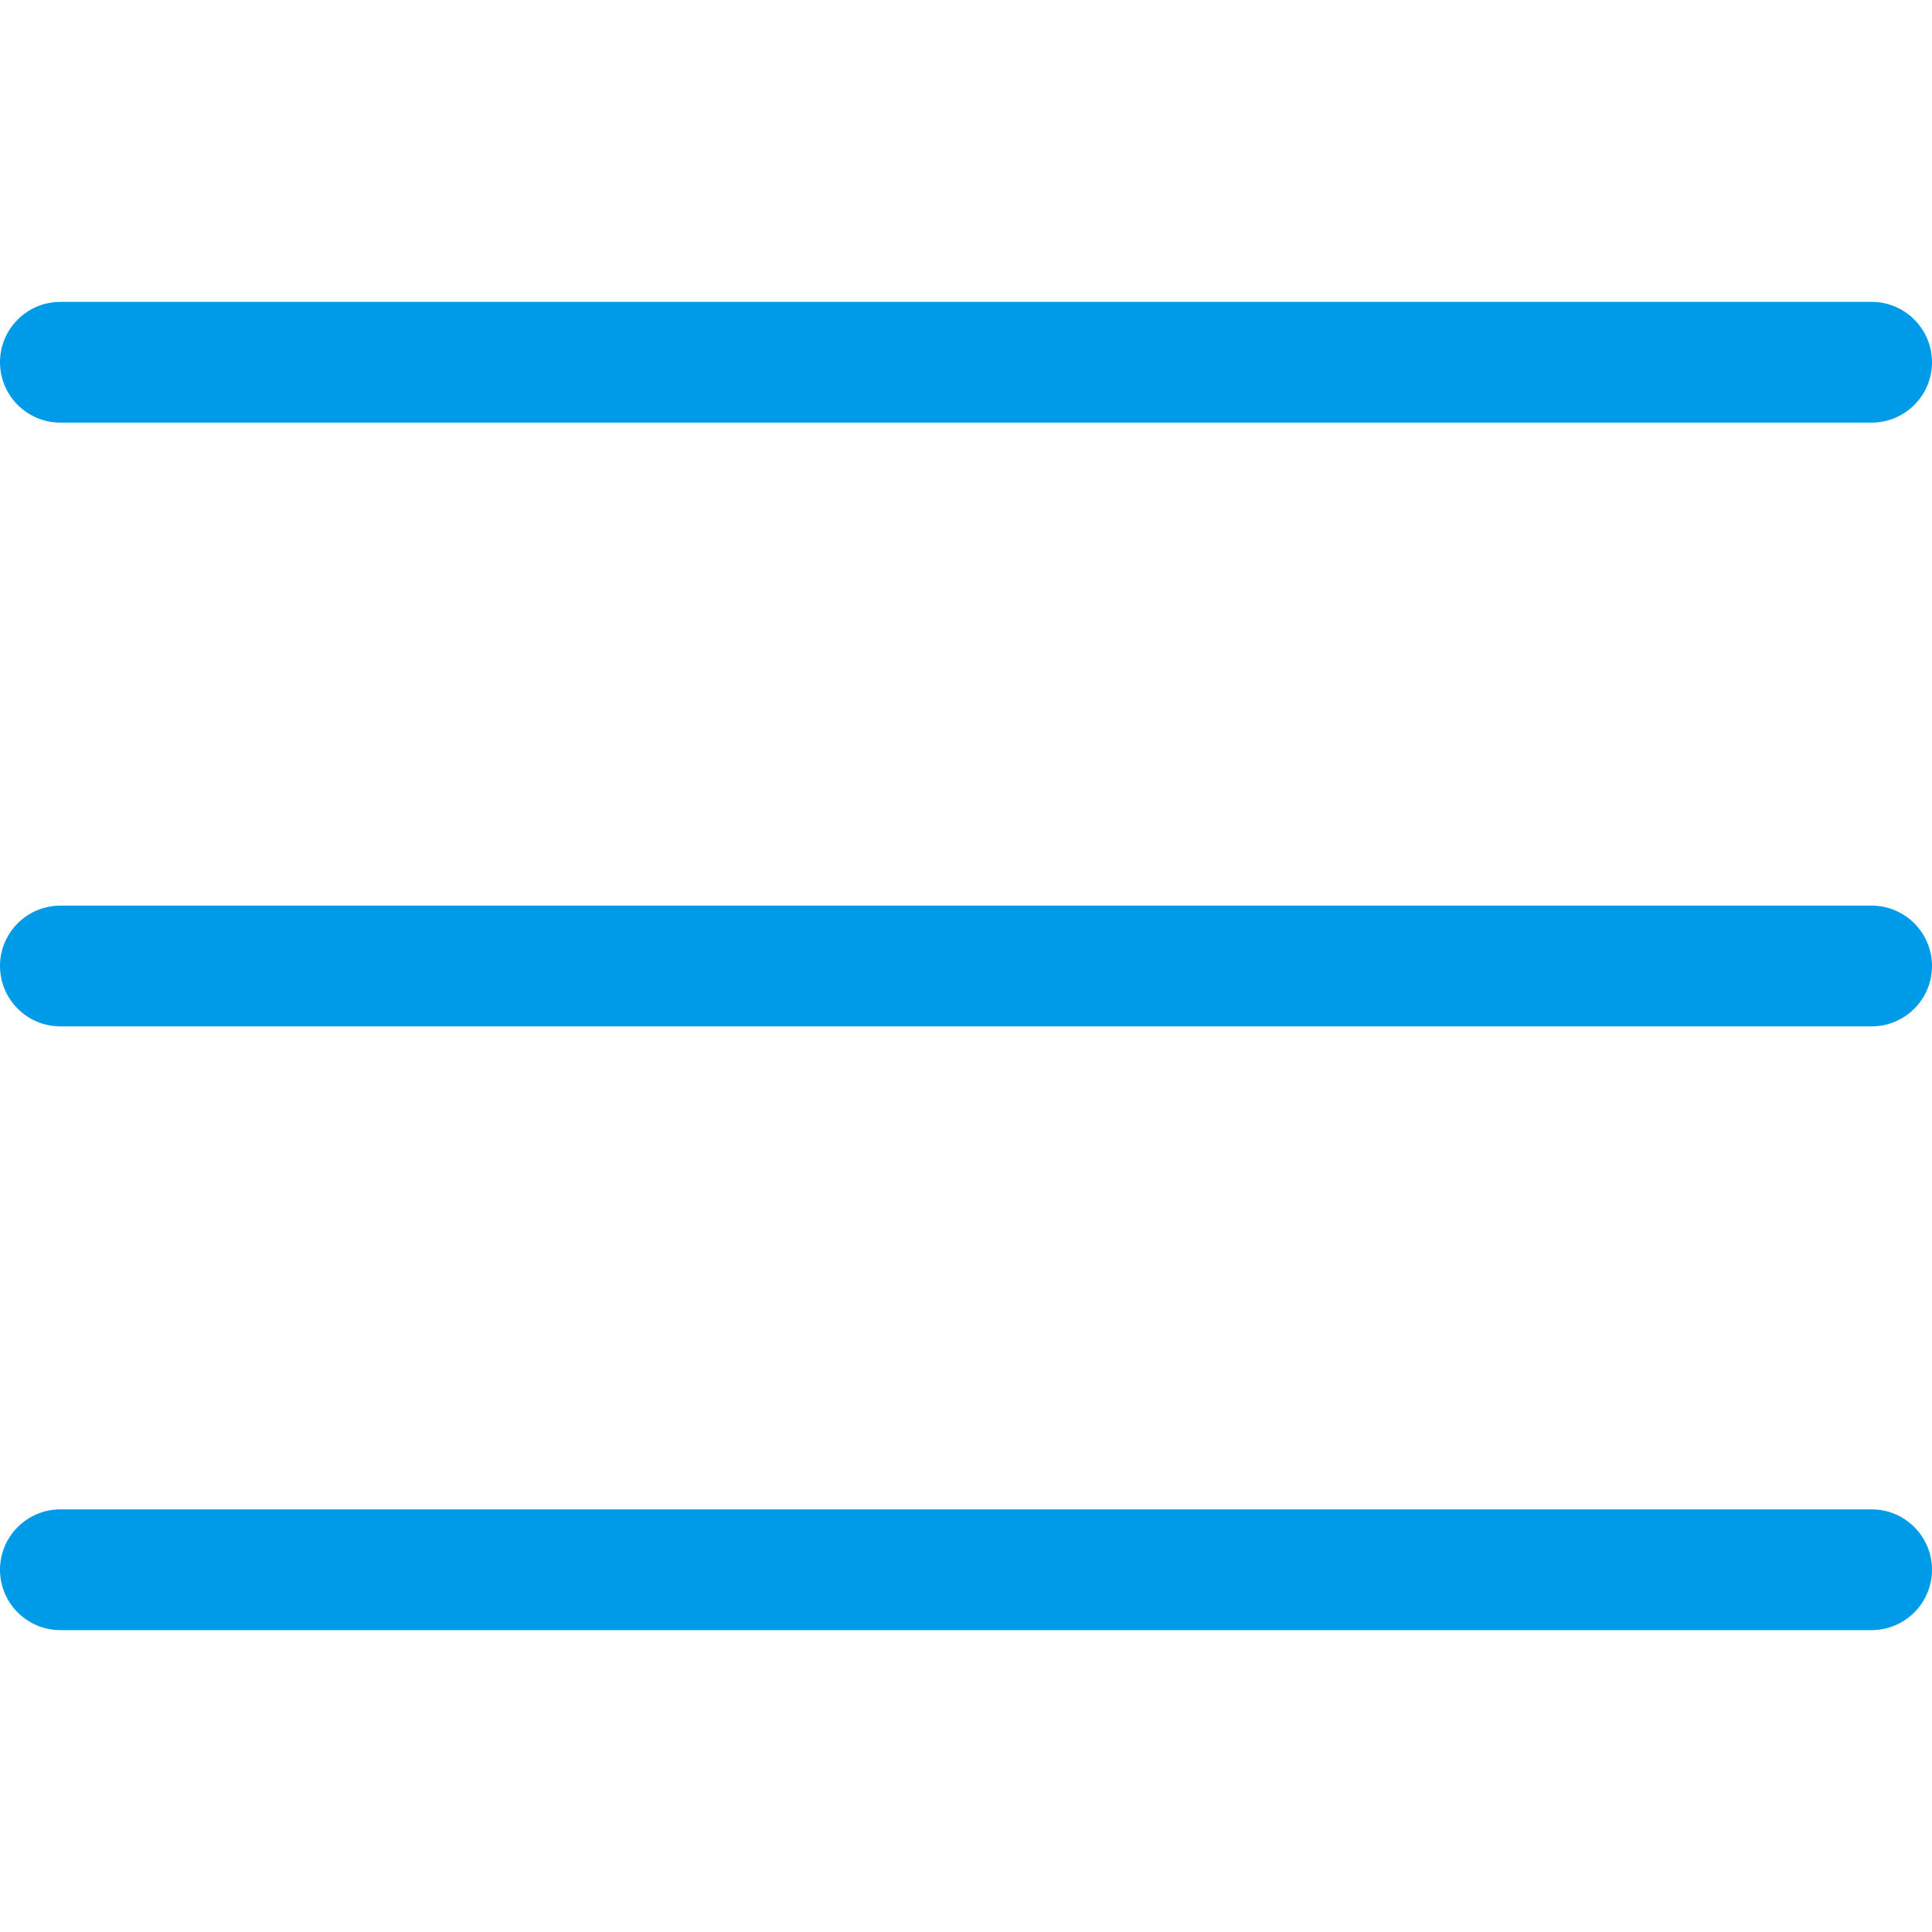
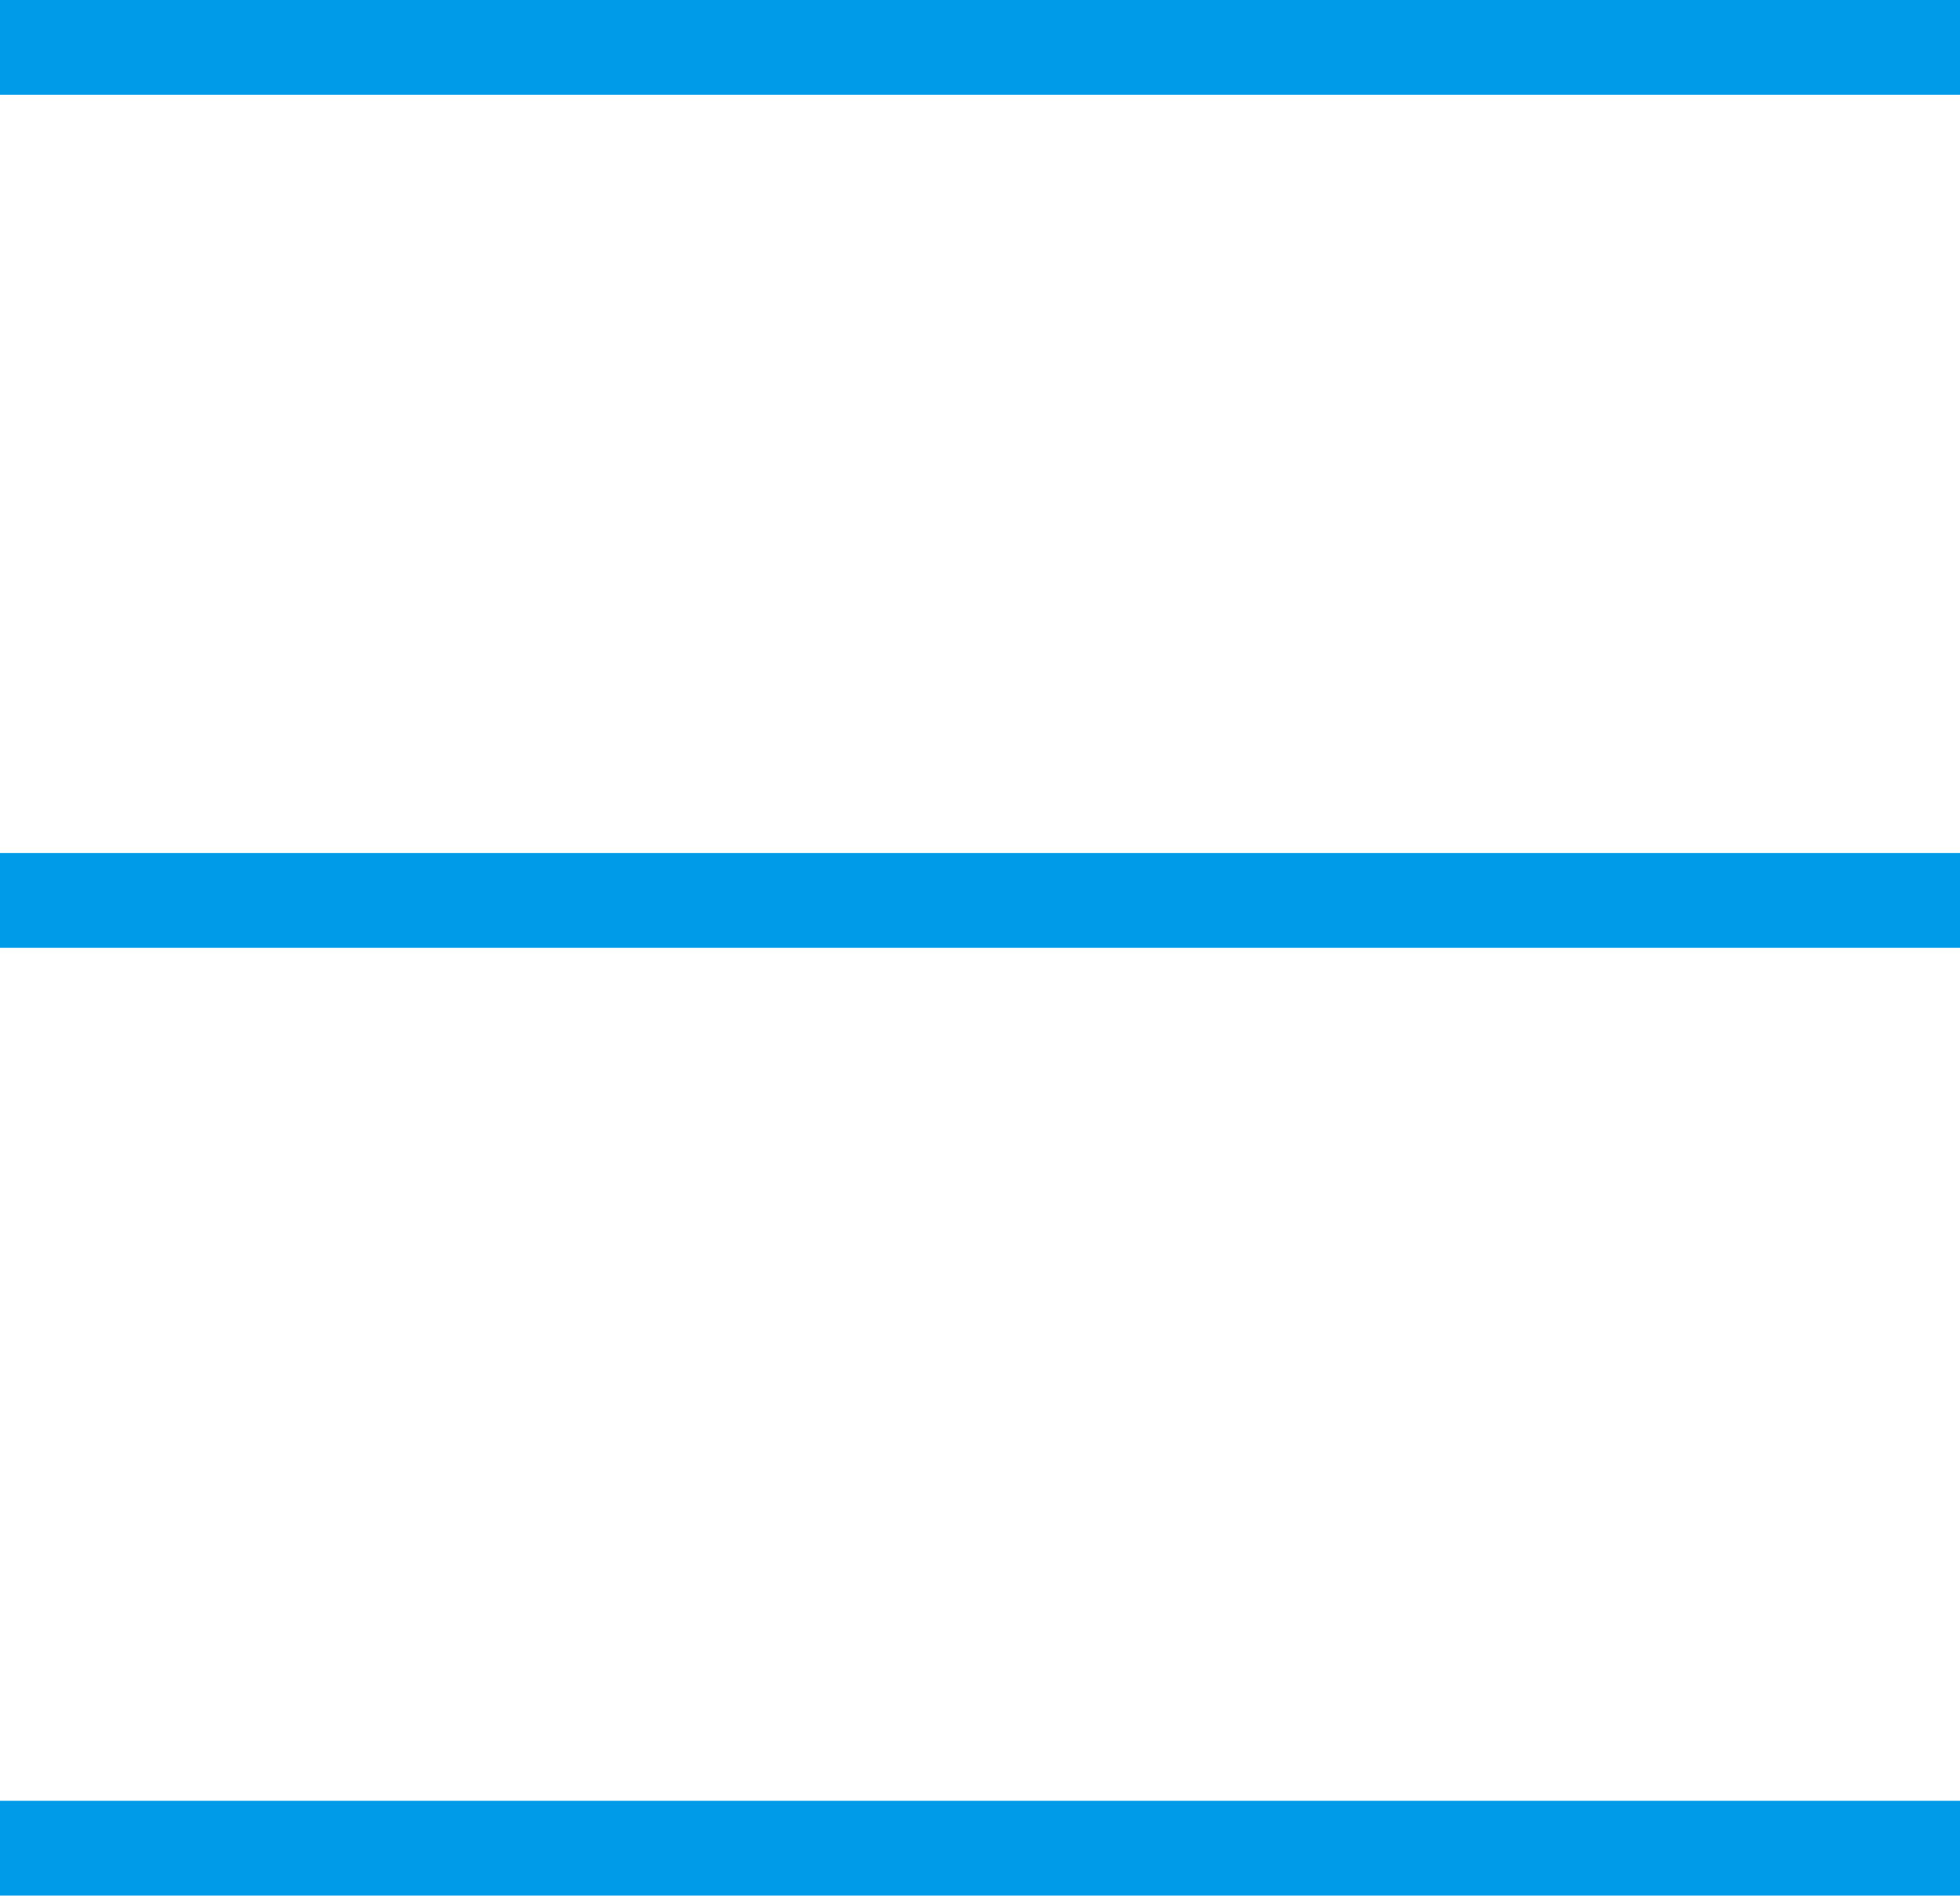
- <svg xmlns="http://www.w3.org/2000/svg" version="1.1" id="Capa_1" x="0px" y="0px" viewBox="0 0 384.97 384.97" style="enable-background:new 0 0 384.97 384.97;" xml:space="preserve">
-   <g>
-     <g id="Menu">
-       <path fill="#009be8" d="M12.03,84.212h360.909c6.641,0,12.03-5.39,12.03-12.03c0-6.641-5.39-12.03-12.03-12.03H12.03    C5.39,60.152,0,65.541,0,72.182C0,78.823,5.39,84.212,12.03,84.212z" />
-       <path fill="#009be8" d="M372.939,180.455H12.03c-6.641,0-12.03,5.39-12.03,12.03s5.39,12.03,12.03,12.03h360.909c6.641,0,12.03-5.39,12.03-12.03    S379.58,180.455,372.939,180.455z" />
-       <path fill="#009be8" d="M372.939,300.758H12.03c-6.641,0-12.03,5.39-12.03,12.03c0,6.641,5.39,12.03,12.03,12.03h360.909    c6.641,0,12.03-5.39,12.03-12.03C384.97,306.147,379.58,300.758,372.939,300.758z" />
-     </g>
-     <g>
- 	</g>
-     <g>
- 	</g>
-     <g>
- 	</g>
-     <g>
- 	</g>
-     <g>
- 	</g>
-     <g>
- 	</g>
+ <svg xmlns="http://www.w3.org/2000/svg" width="20.683" height="20" viewBox="0 0 20.683 20">
+   <g id="Grupo_880" data-name="Grupo 880" transform="translate(-111.5 -55)">
+     <line id="Línea_63" data-name="Línea 63" x2="20.683" transform="translate(111.5 55.5)" fill="none" stroke="#009be8" stroke-width="1" />
+     <line id="Línea_64" data-name="Línea 64" x2="20.683" transform="translate(111.5 64.5)" fill="none" stroke="#009be8" stroke-width="1" />
+     <line id="Línea_65" data-name="Línea 65" x2="20.683" transform="translate(111.5 74.5)" fill="none" stroke="#009be8" stroke-width="1" />
  </g>
-   <g>
- </g>
-   <g>
- </g>
-   <g>
- </g>
-   <g>
- </g>
-   <g>
- </g>
-   <g>
- </g>
-   <g>
- </g>
-   <g>
- </g>
-   <g>
- </g>
-   <g>
- </g>
-   <g>
- </g>
-   <g>
- </g>
-   <g>
- </g>
-   <g>
- </g>
-   <g>
- </g>
</svg>
